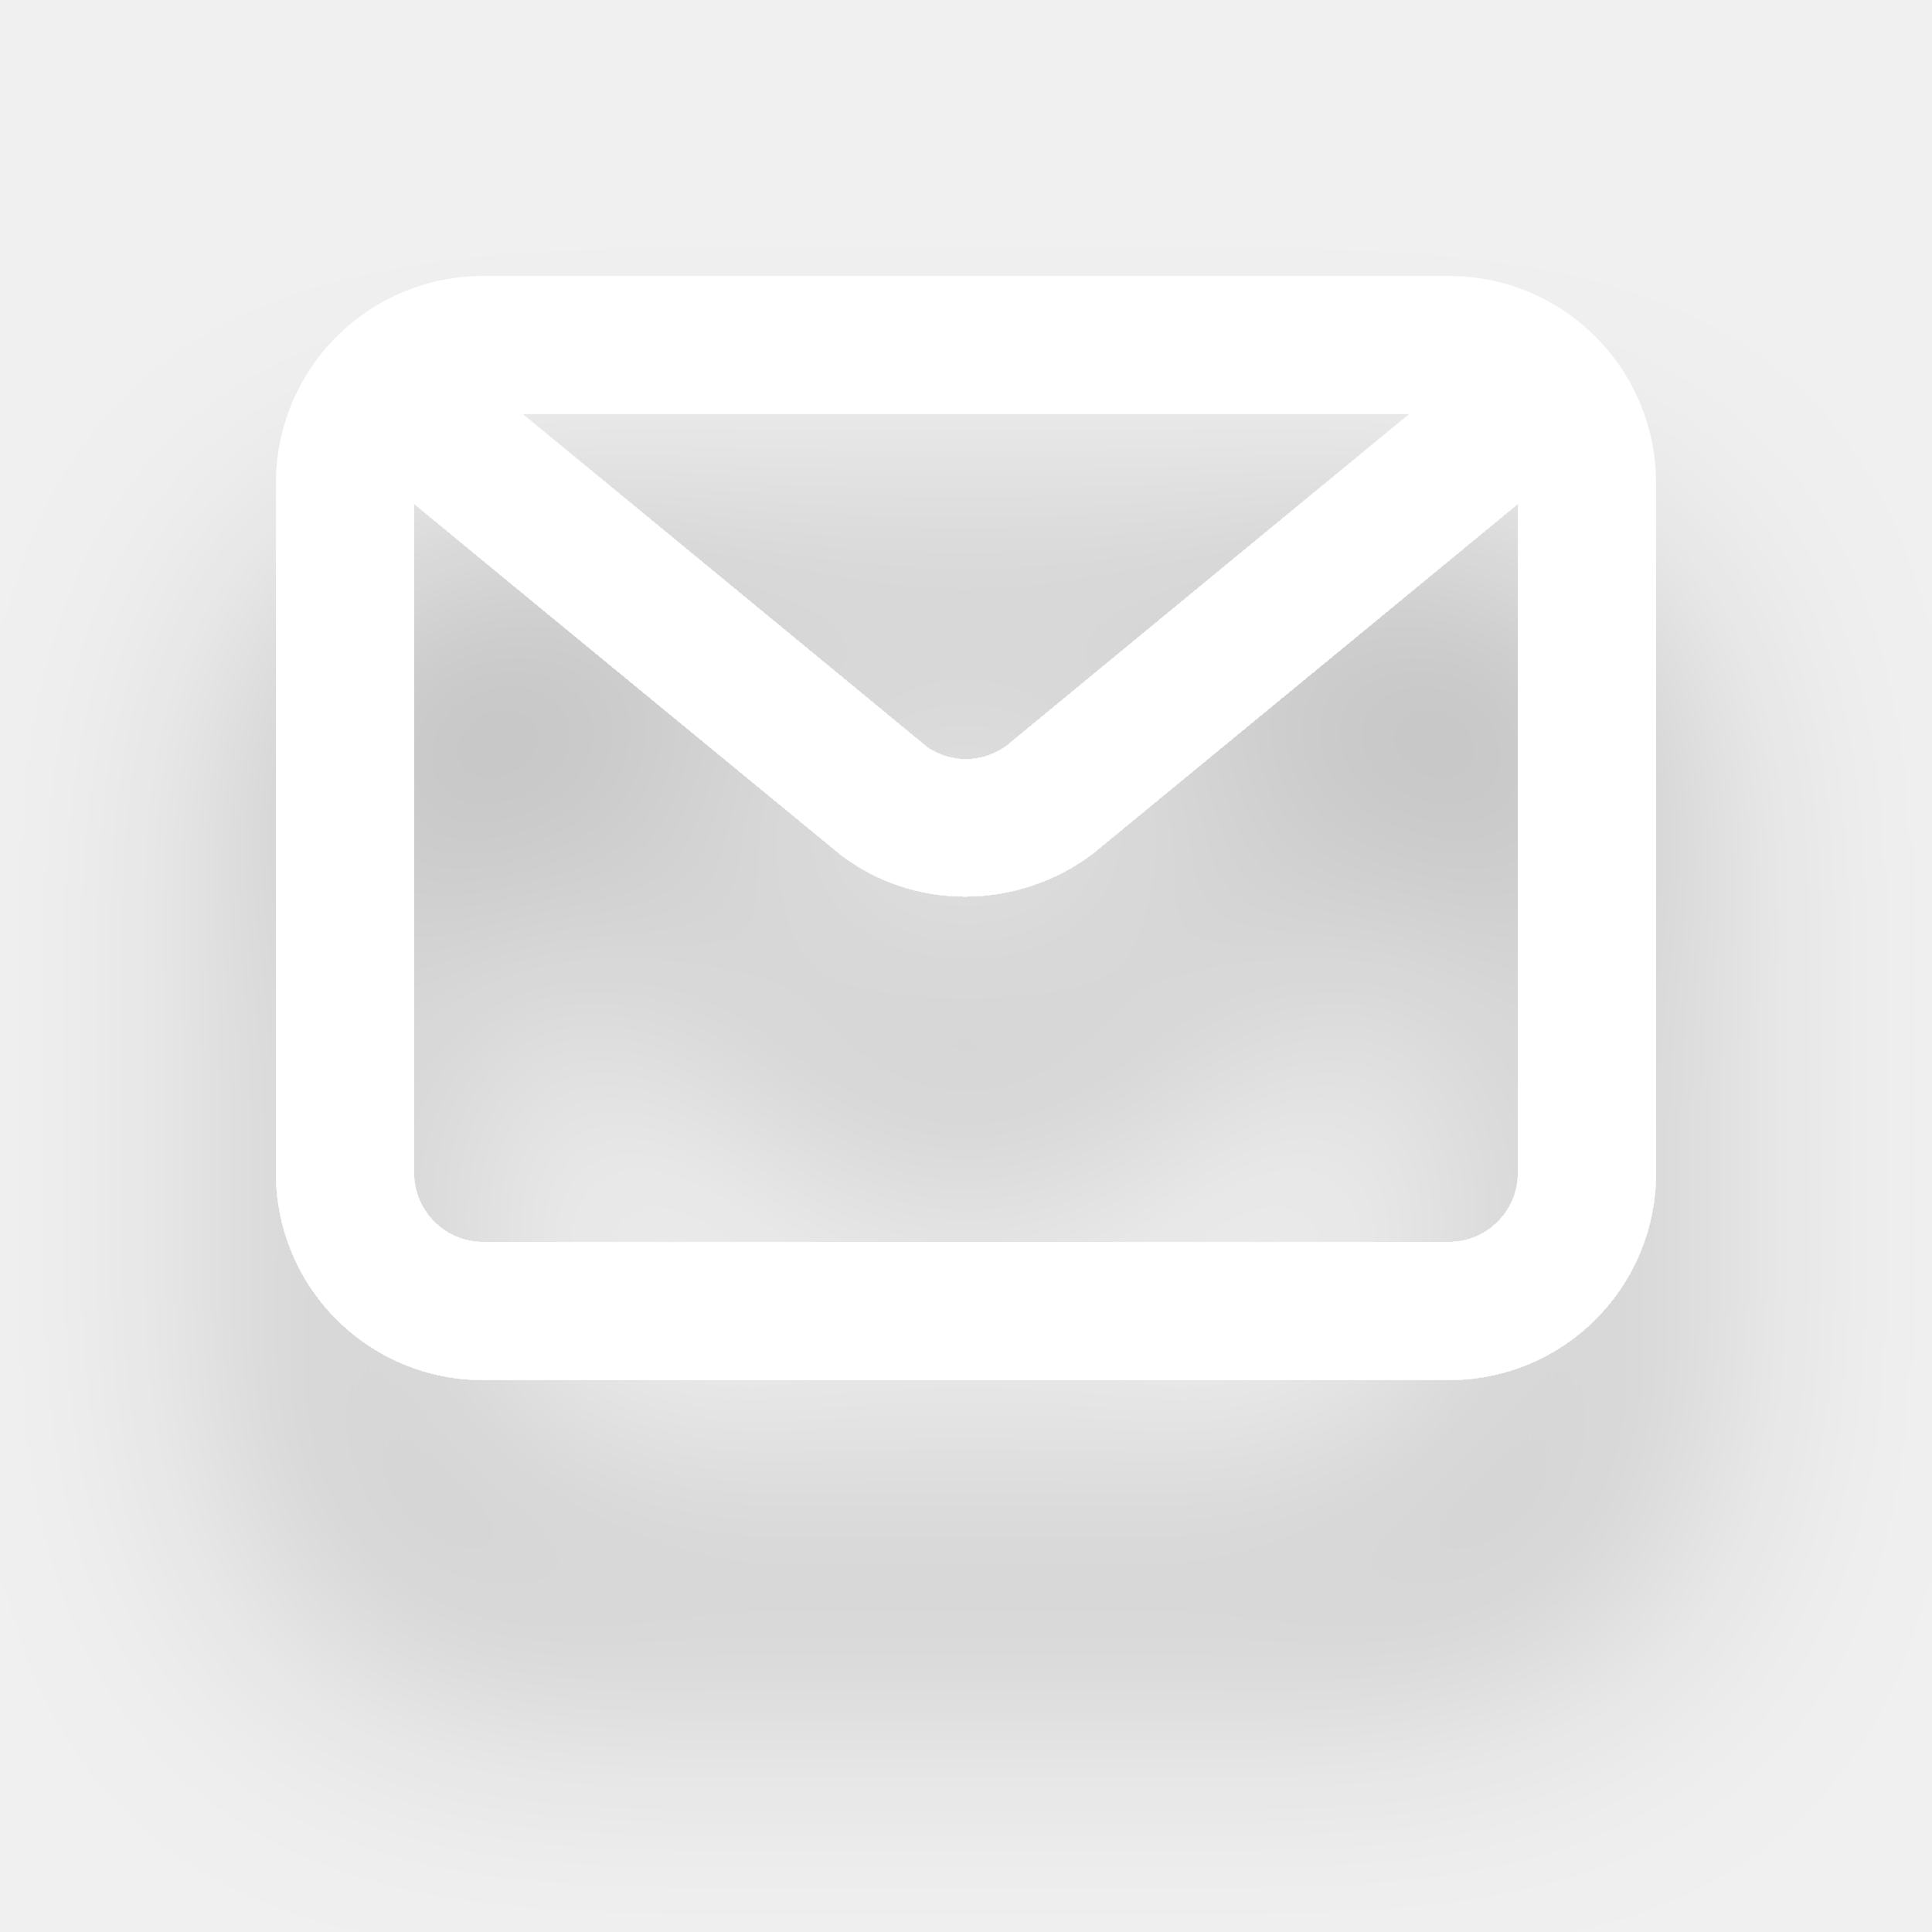
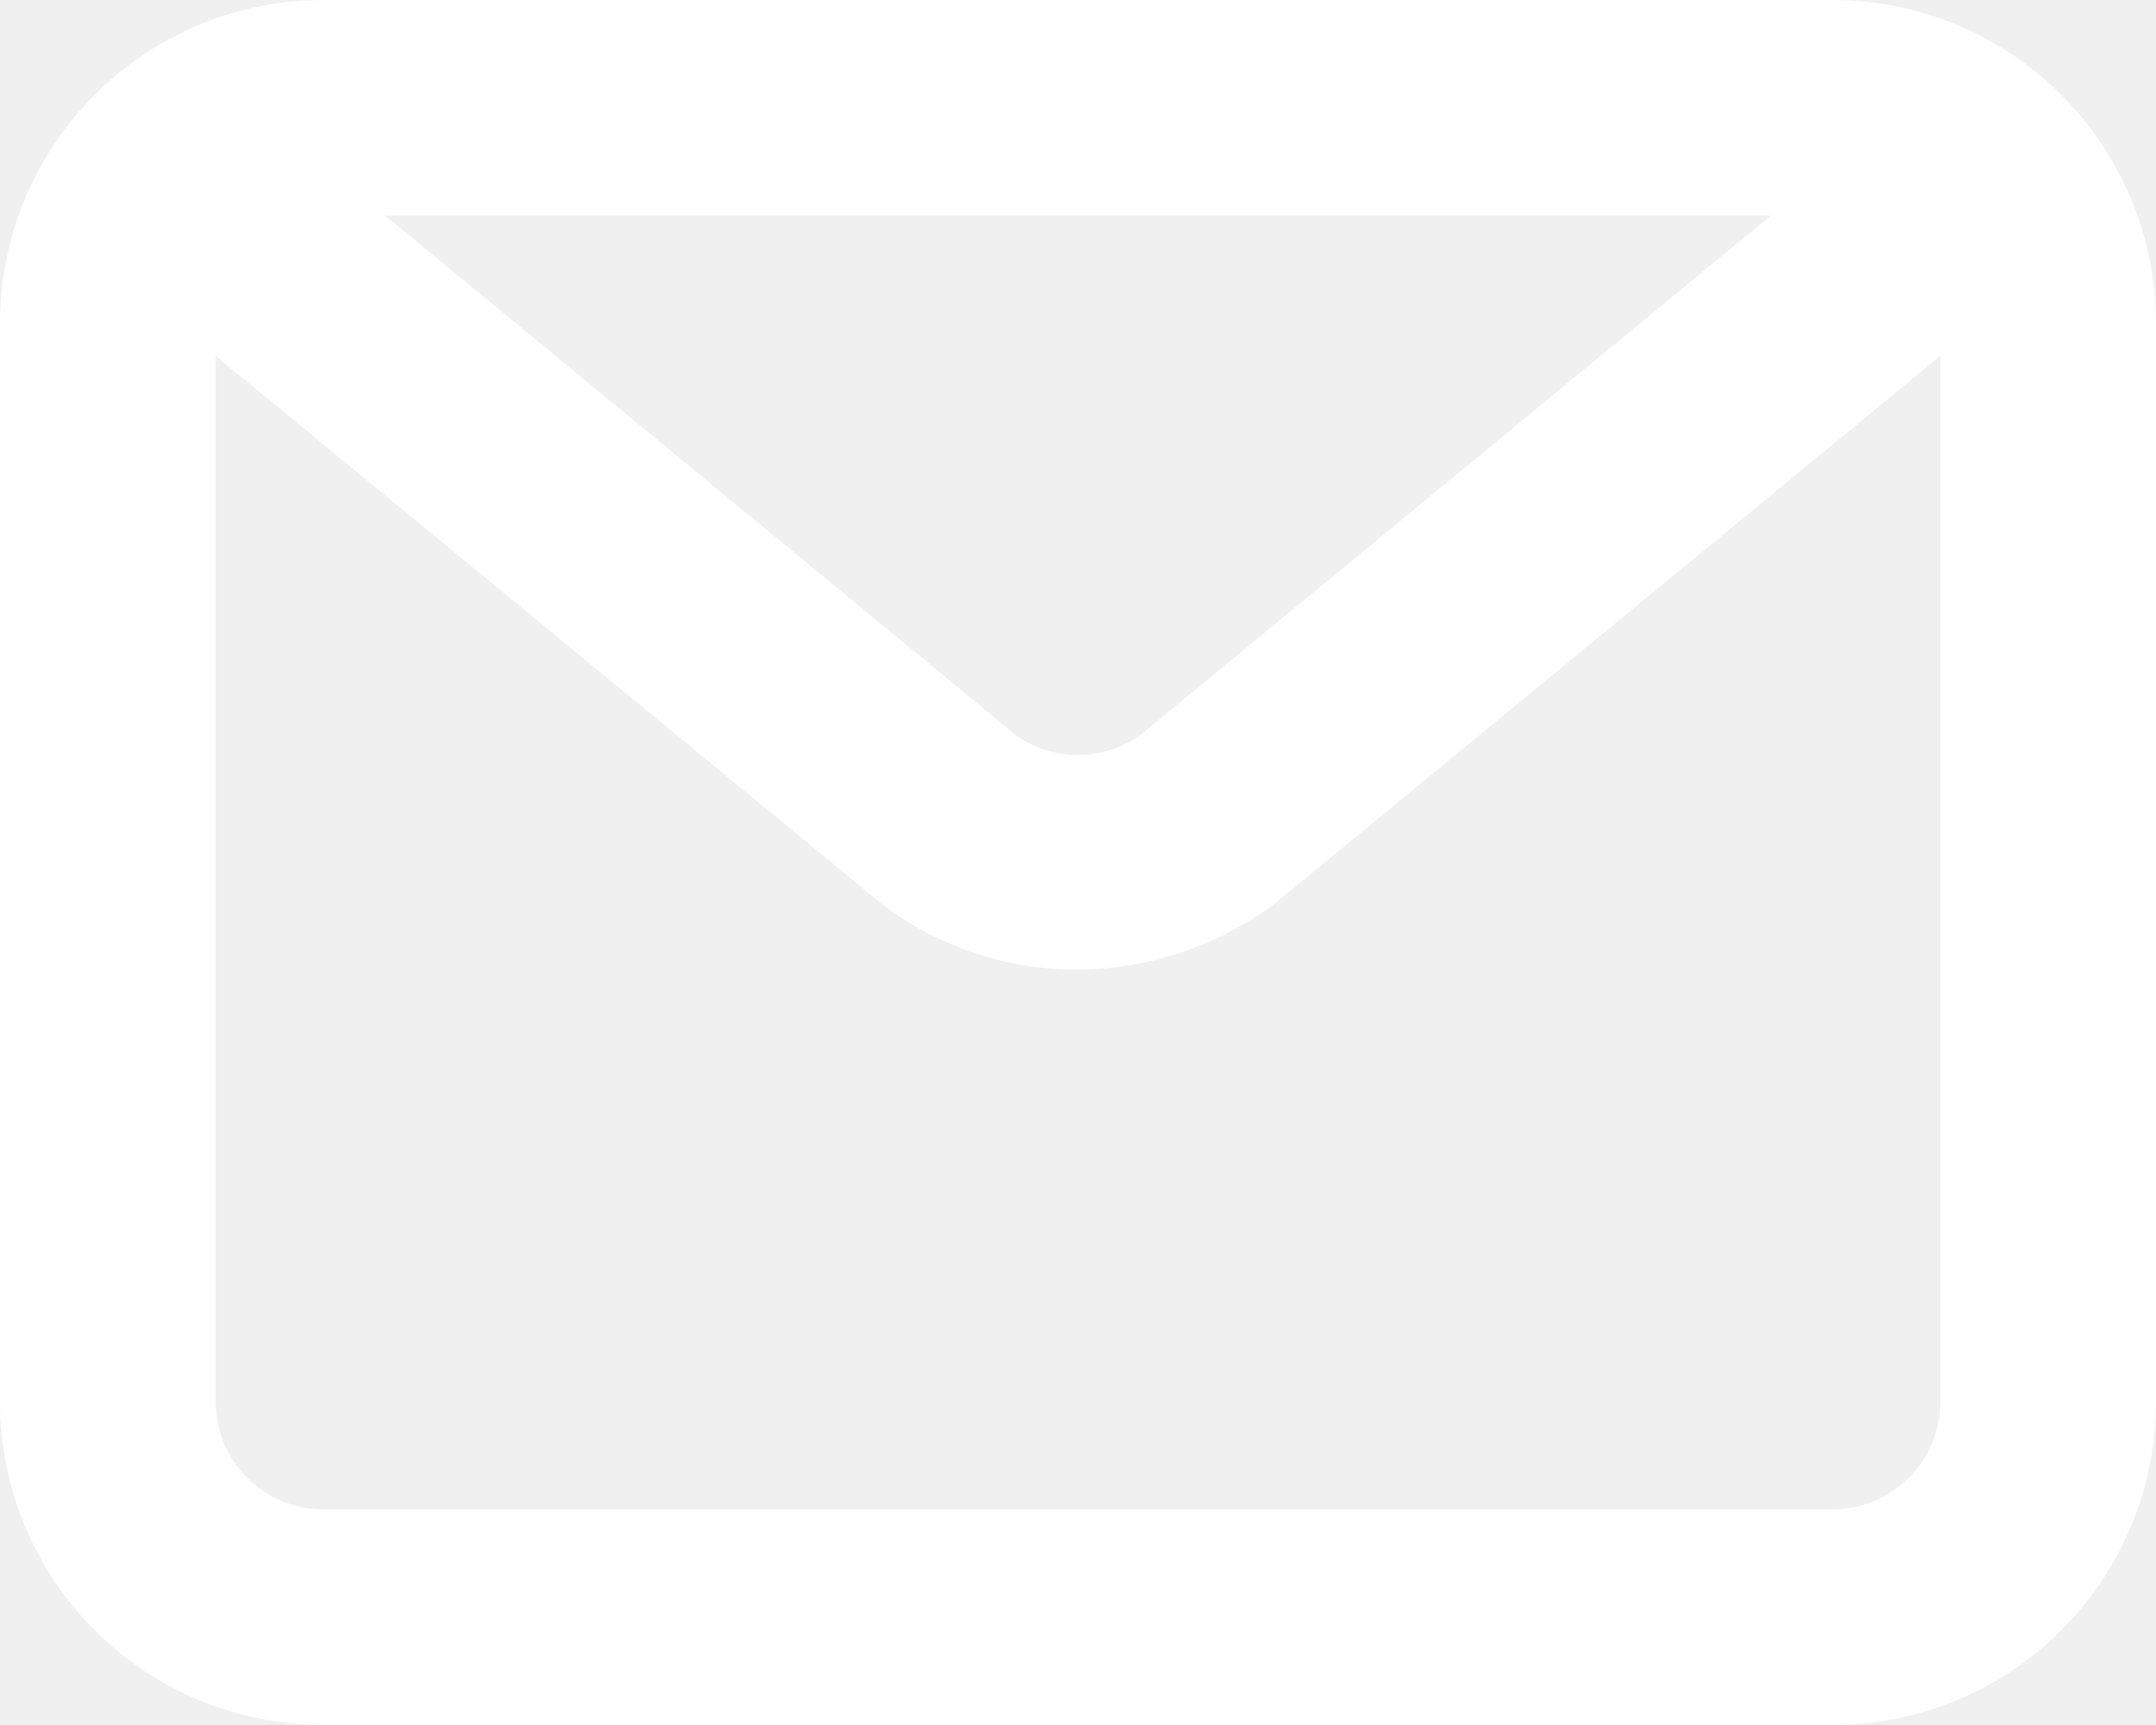
- <svg xmlns="http://www.w3.org/2000/svg" width="28" height="28" viewBox="0 0 28 28" fill="none">
-   <g filter="url(#filter0_d_584_1061)">
-     <path d="M21 4H7C6.204 4 5.441 4.316 4.879 4.879C4.316 5.441 4 6.204 4 7V17C4 17.796 4.316 18.559 4.879 19.121C5.441 19.684 6.204 20 7 20H21C21.796 20 22.559 19.684 23.121 19.121C23.684 18.559 24 17.796 24 17V7C24 6.204 23.684 5.441 23.121 4.879C22.559 4.316 21.796 4 21 4ZM20.427 6L14.6 10.8C14.434 10.927 14.231 10.998 14.022 11.003C13.813 11.008 13.607 10.947 13.435 10.828L7.573 6H20.427ZM21 18H7C6.735 18 6.48 17.895 6.293 17.707C6.105 17.52 6 17.265 6 17V7.3L12.2 12.4C12.716 12.786 13.344 12.994 13.988 12.993C14.655 12.992 15.304 12.774 15.836 12.372L22 7.3V17C22 17.265 21.895 17.52 21.707 17.707C21.52 17.895 21.265 18 21 18Z" fill="white" />
-   </g>
-   <defs>
-     <filter id="filter0_d_584_1061" x="-2" y="0" width="32" height="32" filterUnits="userSpaceOnUse" color-interpolation-filters="sRGB">
-       <feFlood flood-opacity="0" result="BackgroundImageFix" />
-       <feColorMatrix in="SourceAlpha" type="matrix" values="0 0 0 0 0 0 0 0 0 0 0 0 0 0 0 0 0 0 127 0" result="hardAlpha" />
-       <feOffset dy="4" />
-       <feGaussianBlur stdDeviation="2" />
-       <feComposite in2="hardAlpha" operator="out" />
-       <feColorMatrix type="matrix" values="0 0 0 0 0 0 0 0 0 0 0 0 0 0 0 0 0 0 0.25 0" />
-       <feBlend mode="normal" in2="BackgroundImageFix" result="effect1_dropShadow_584_1061" />
-       <feBlend mode="normal" in="SourceGraphic" in2="effect1_dropShadow_584_1061" result="shape" />
-     </filter>
-   </defs>
+ <svg xmlns="http://www.w3.org/2000/svg" width="20" height="16" viewBox="0 0 20 16" fill="none">
+   <path d="M17 0H3C2.204 0 1.441 0.316 0.879 0.879C0.316 1.441 0 2.204 0 3V13C0 13.796 0.316 14.559 0.879 15.121C1.441 15.684 2.204 16 3 16H17C17.796 16 18.559 15.684 19.121 15.121C19.684 14.559 20 13.796 20 13V3C20 2.204 19.684 1.441 19.121 0.879C18.559 0.316 17.796 0 17 0ZM16.427 2L10.6 6.8C10.434 6.927 10.231 6.998 10.022 7.003C9.813 7.008 9.607 6.947 9.435 6.828L3.573 2H16.427ZM17 14H3C2.735 14 2.48 13.895 2.293 13.707C2.105 13.52 2 13.265 2 13V3.3L8.2 8.4C8.716 8.786 9.343 8.994 9.988 8.993C10.655 8.992 11.304 8.774 11.836 8.372L18 3.3V13C18 13.265 17.895 13.52 17.707 13.707C17.52 13.895 17.265 14 17 14Z" fill="white" />
</svg>
